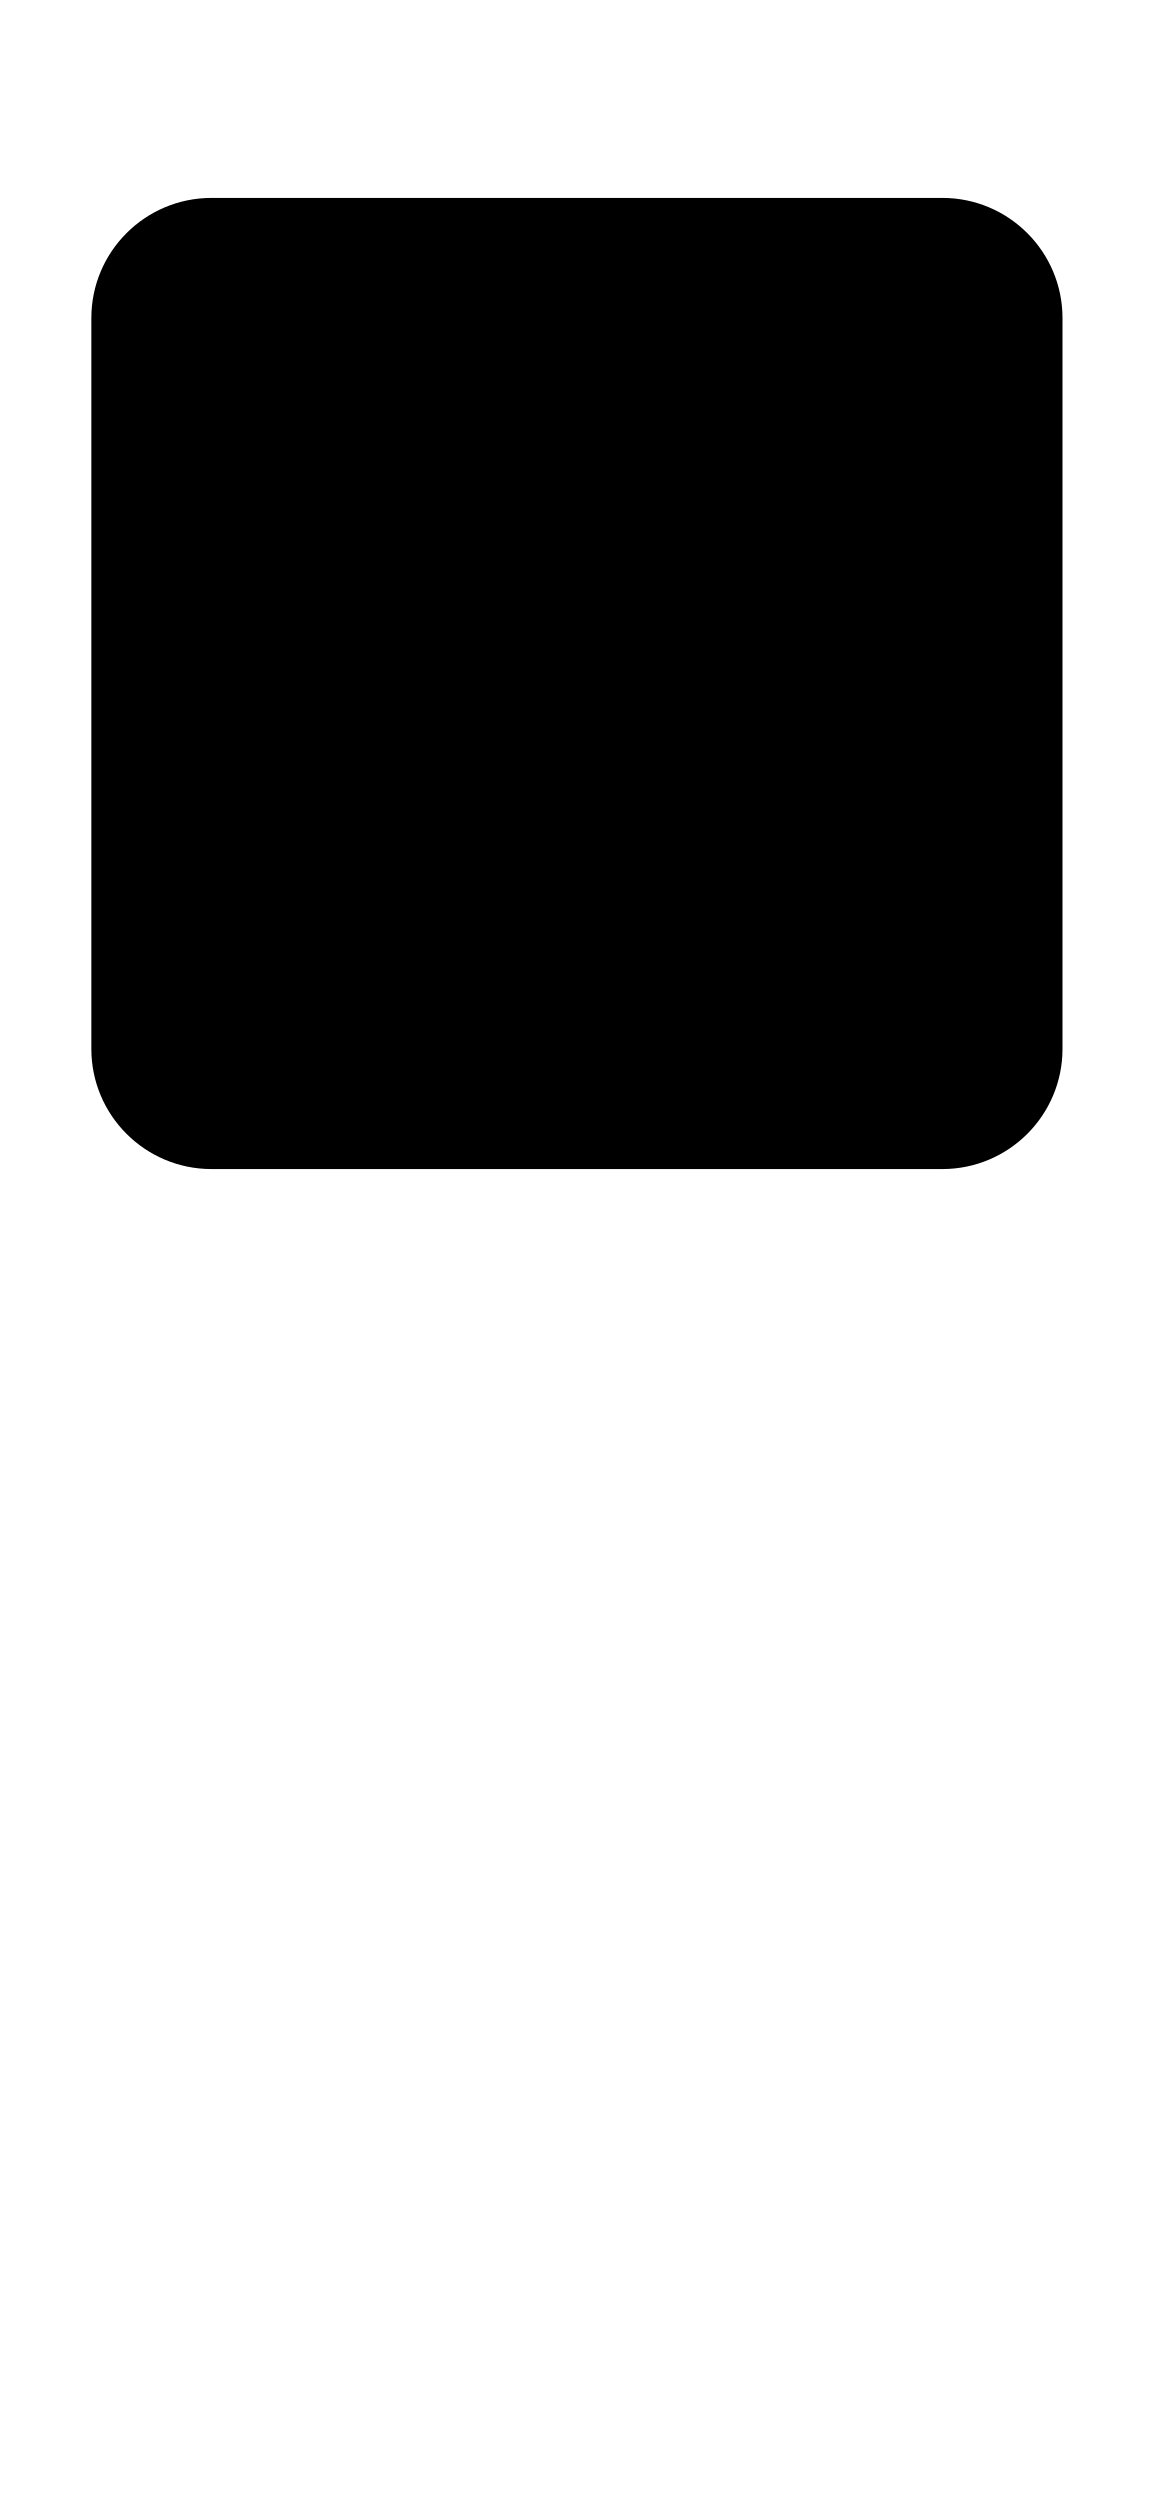
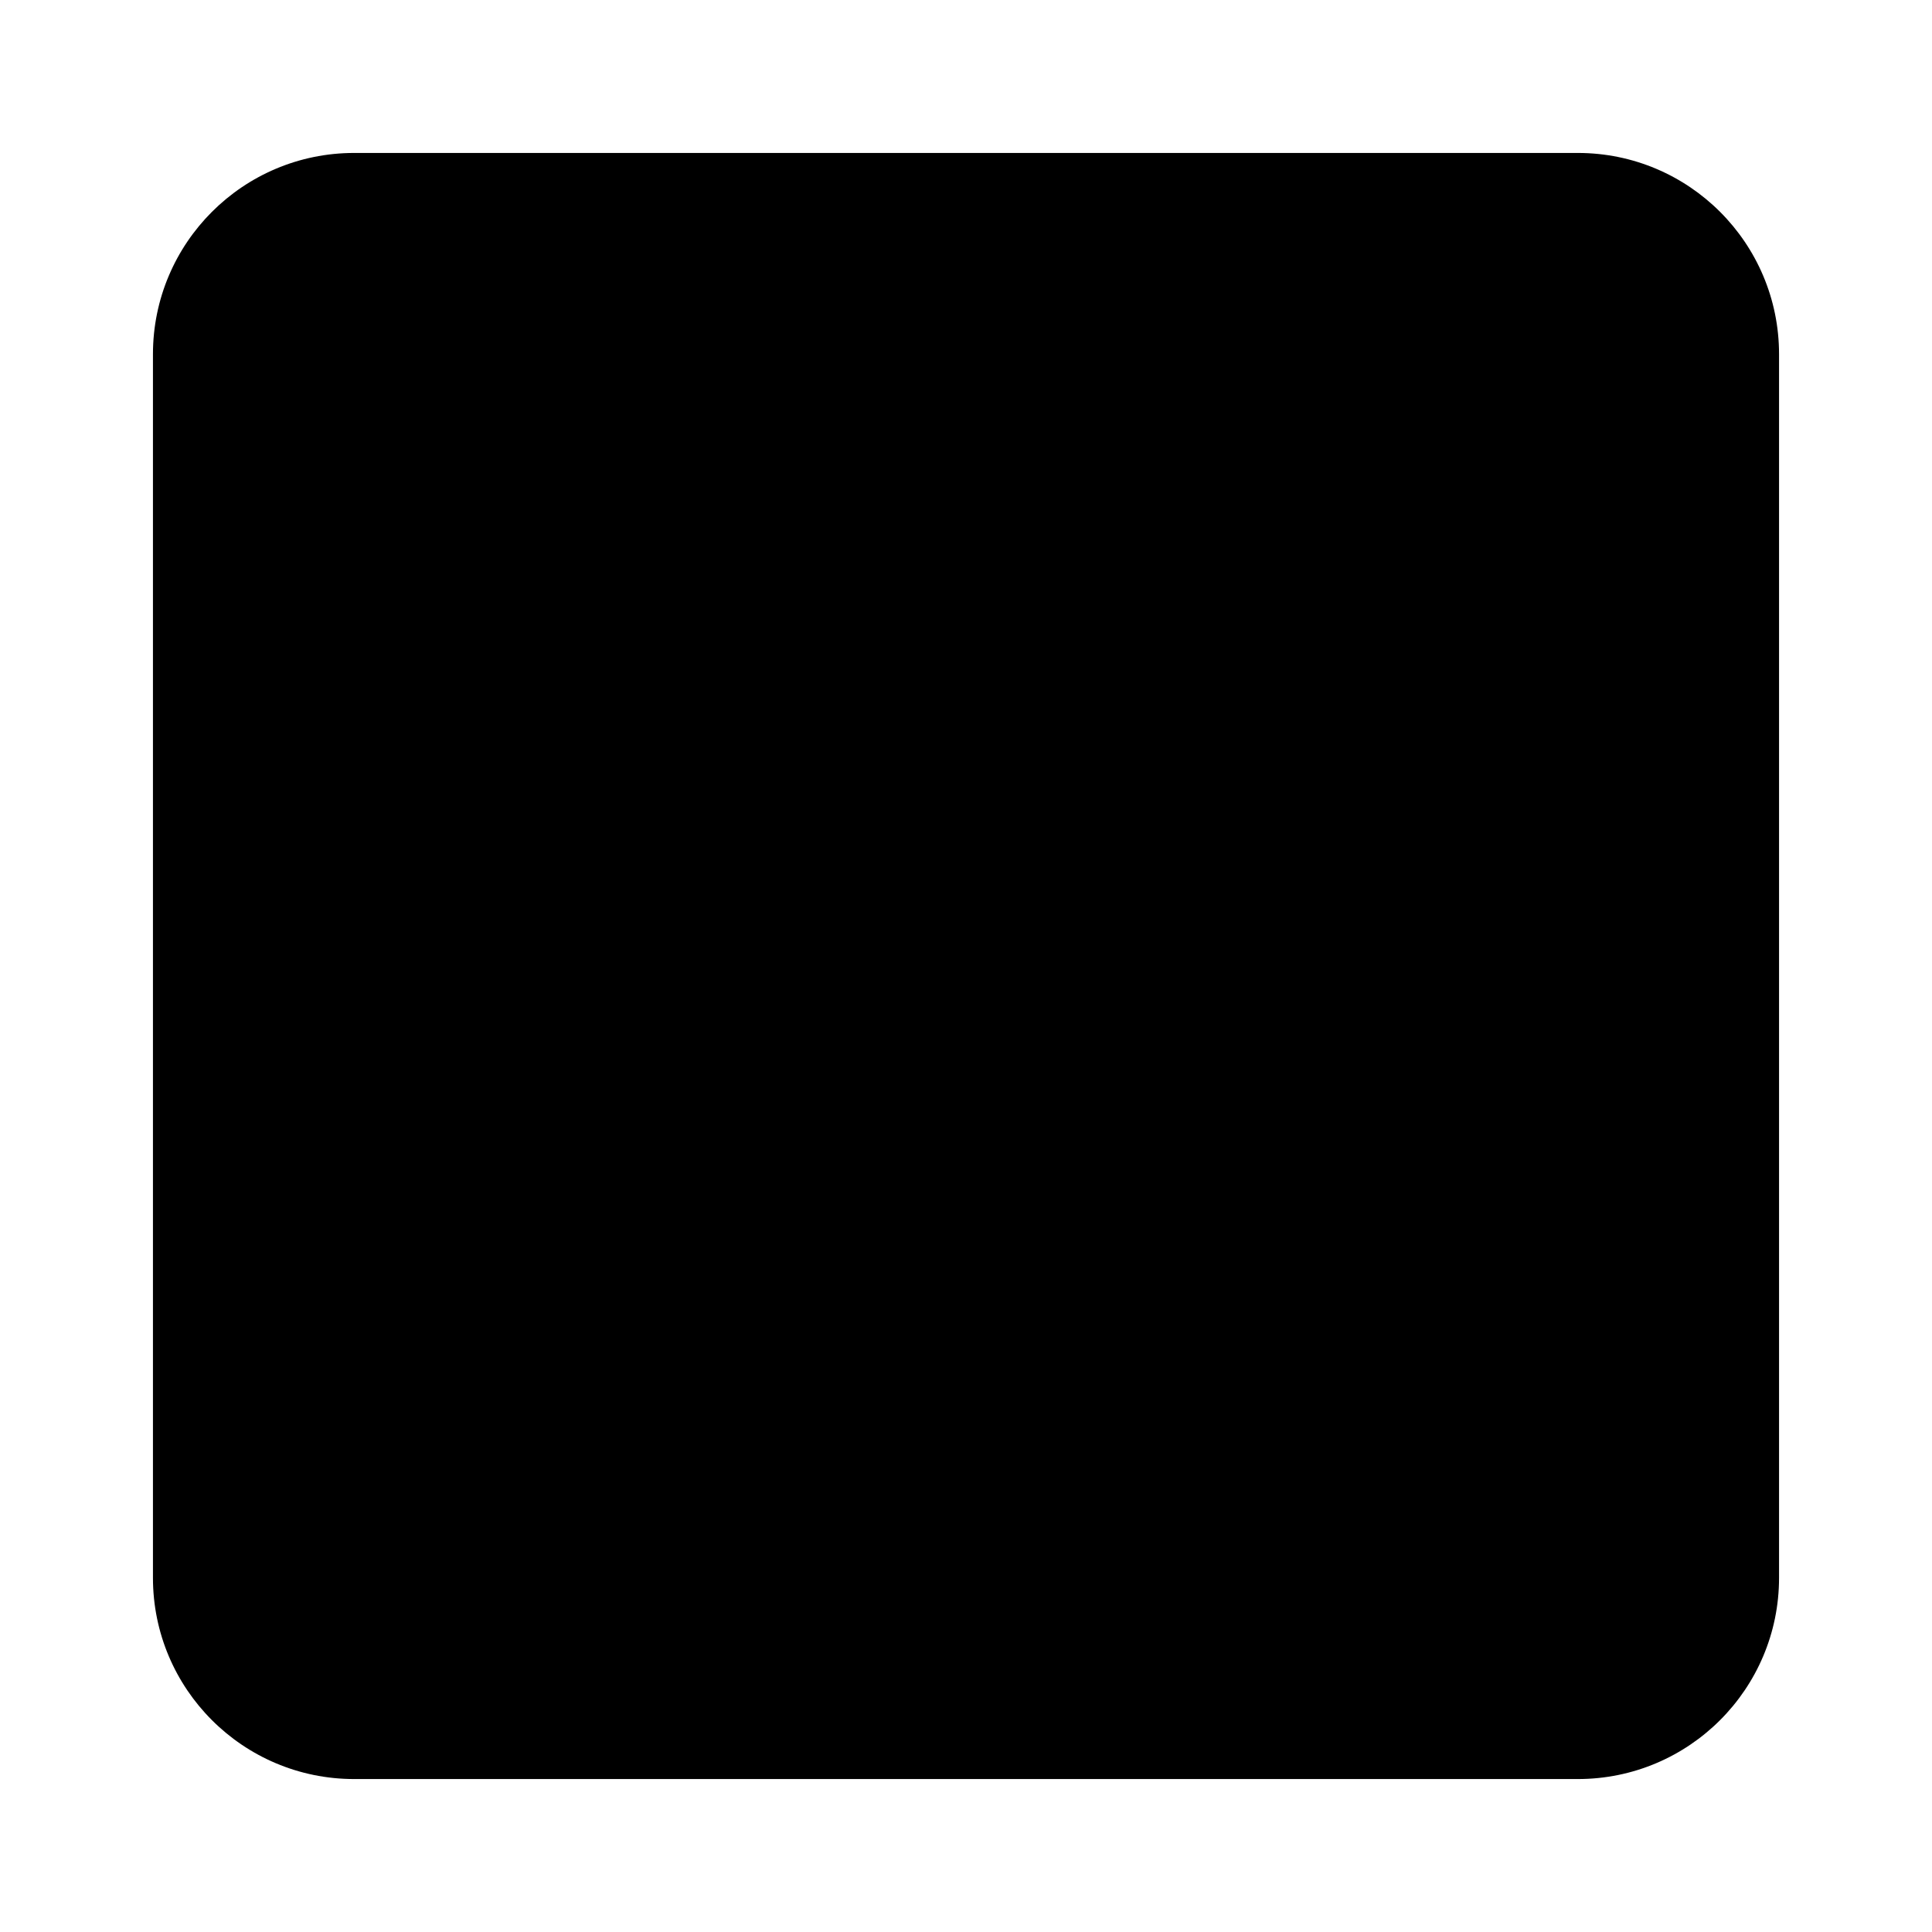
- <svg xmlns="http://www.w3.org/2000/svg" width="120" height="260" viewBox="0 0 120 260" fill="none">
-   <path d="M98 20.583C104.904 20.583 110.5 26.18 110.5 33.083V109.083C110.5 115.987 104.904 121.583 98 121.583H22C15.096 121.583 9.5 115.987 9.5 109.083V33.083C9.5 26.18 15.096 20.583 22 20.583H98Z" fill="black" />
+ <svg xmlns="http://www.w3.org/2000/svg" width="120" height="120" viewBox="0 0 120 120" fill="none">
+   <path d="M98 9.5C104.904 9.5 110.5 15.096 110.5 22V98C110.5 104.904 104.904 110.5 98 110.5H22C15.096 110.5 9.5 104.904 9.5 98V22C9.5 15.096 15.096 9.5 22 9.5H98Z" fill="black" />
</svg>
